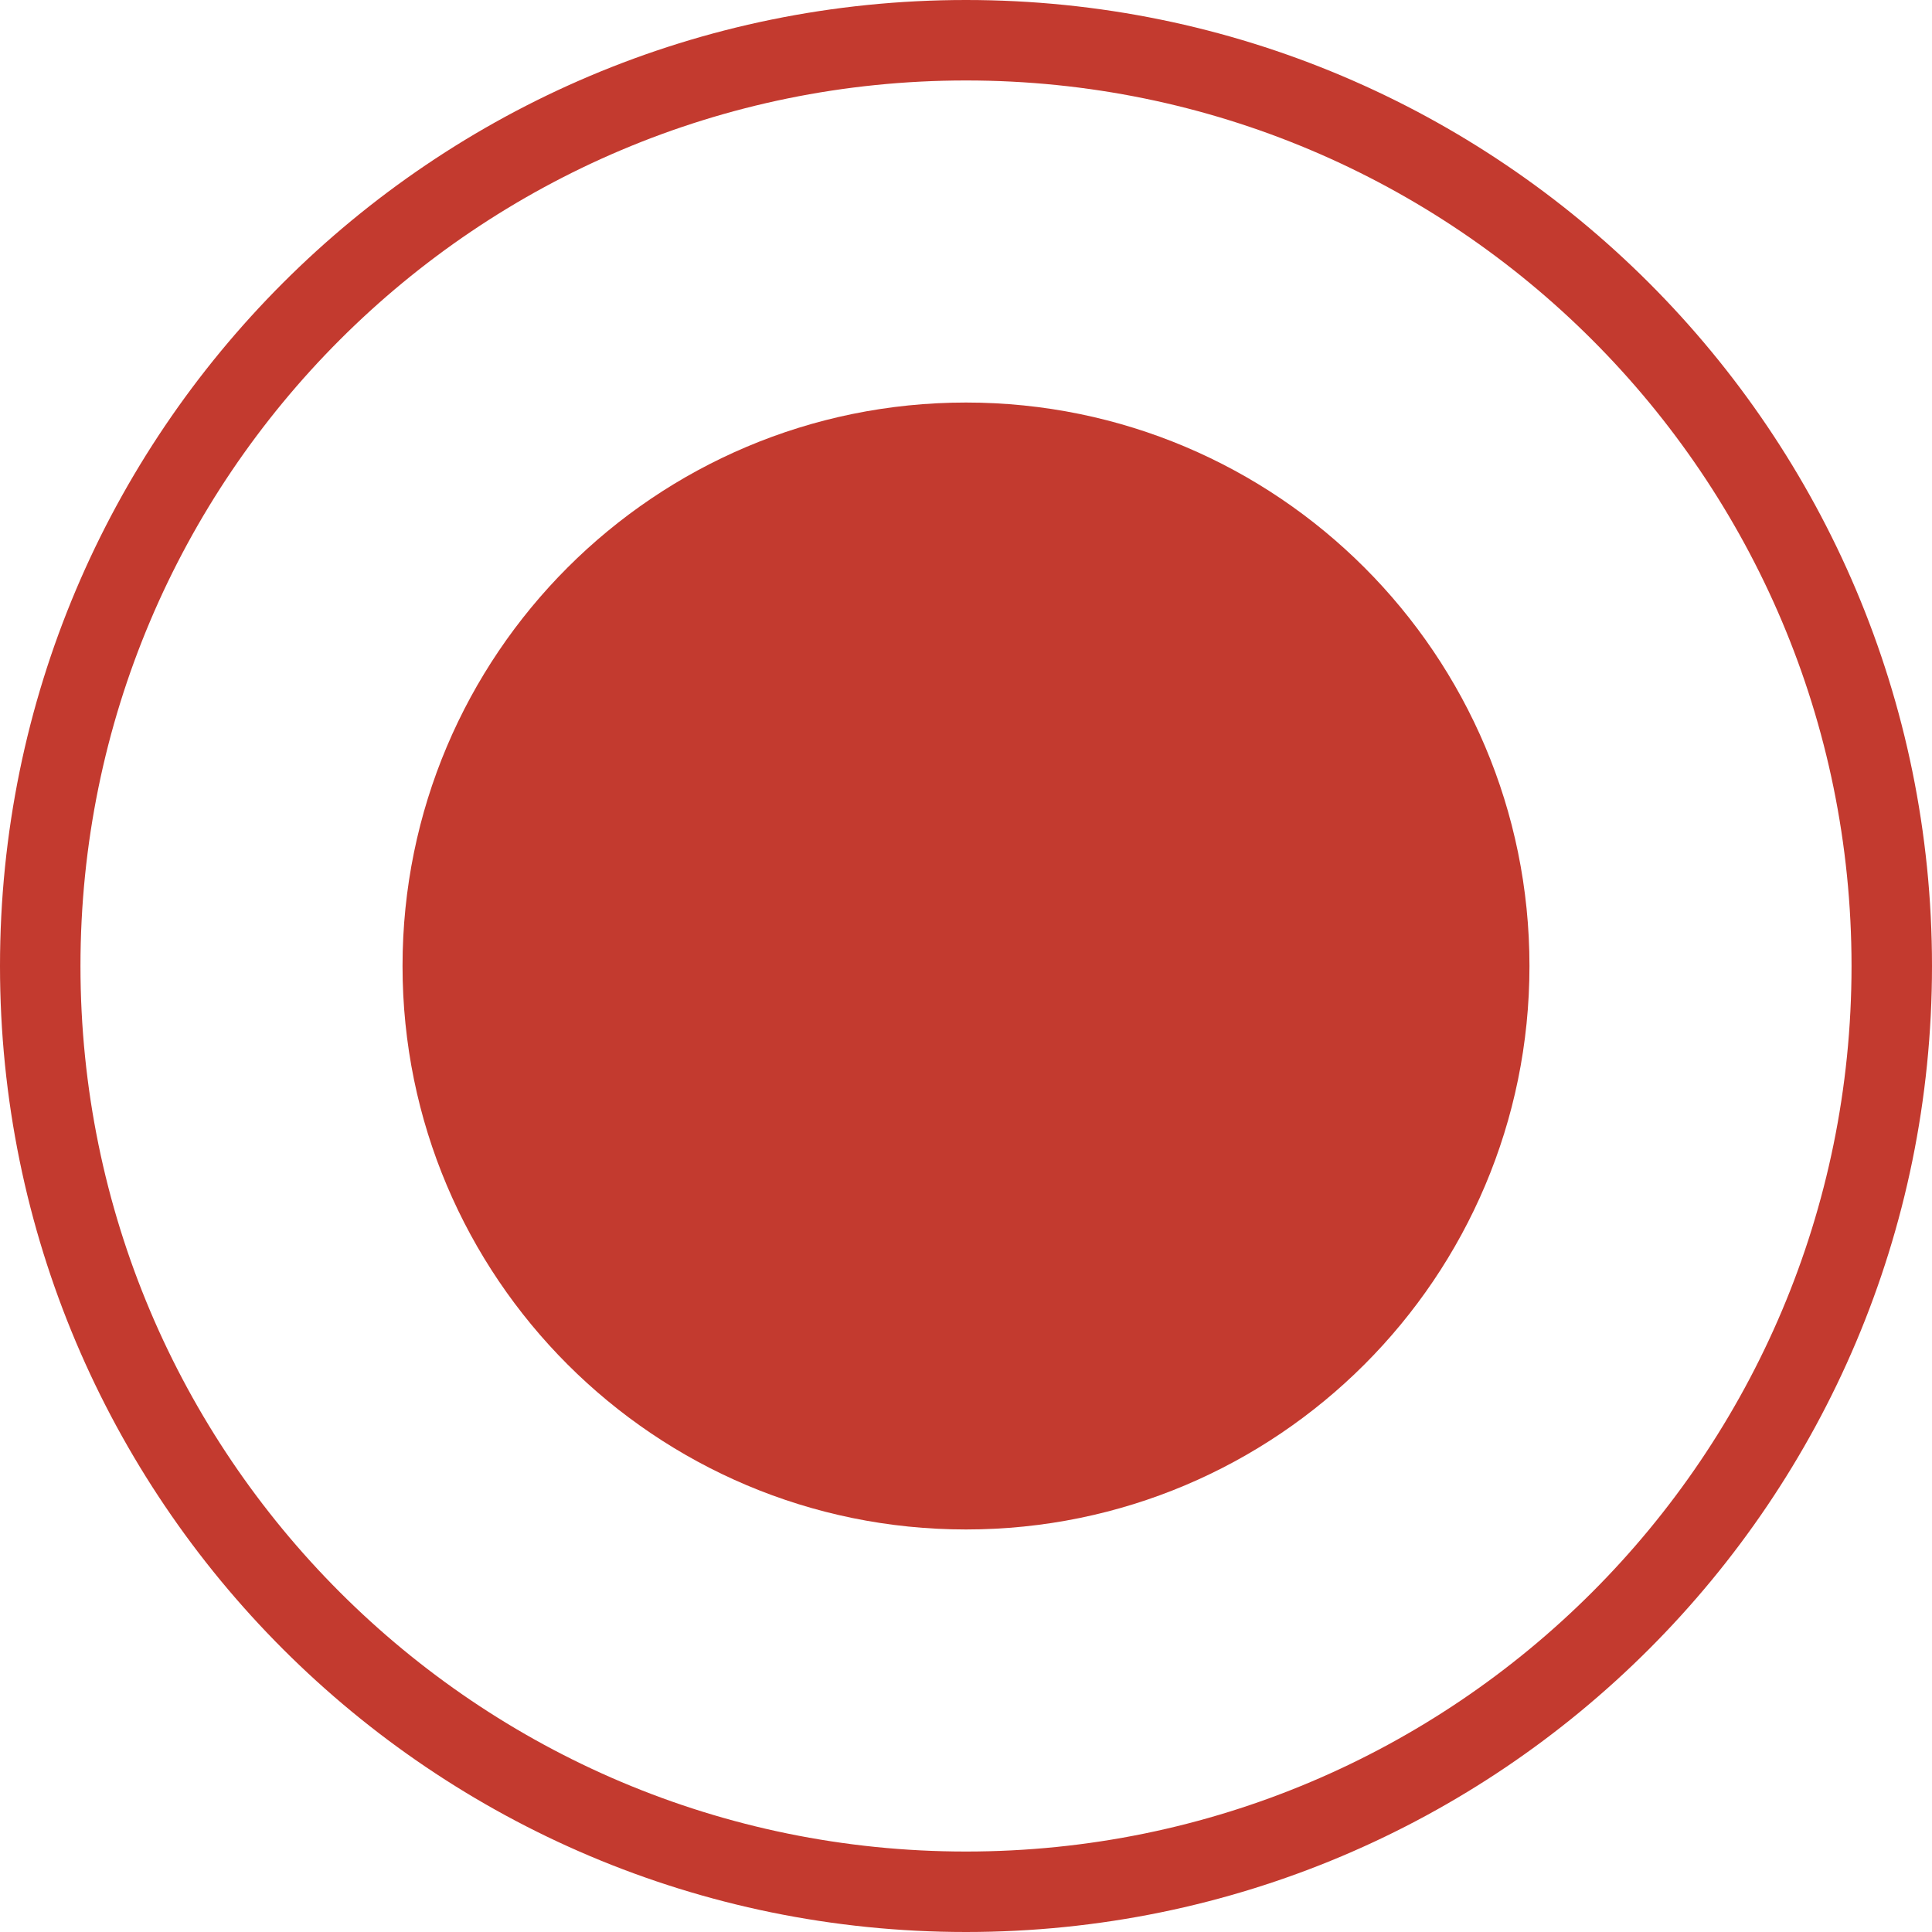
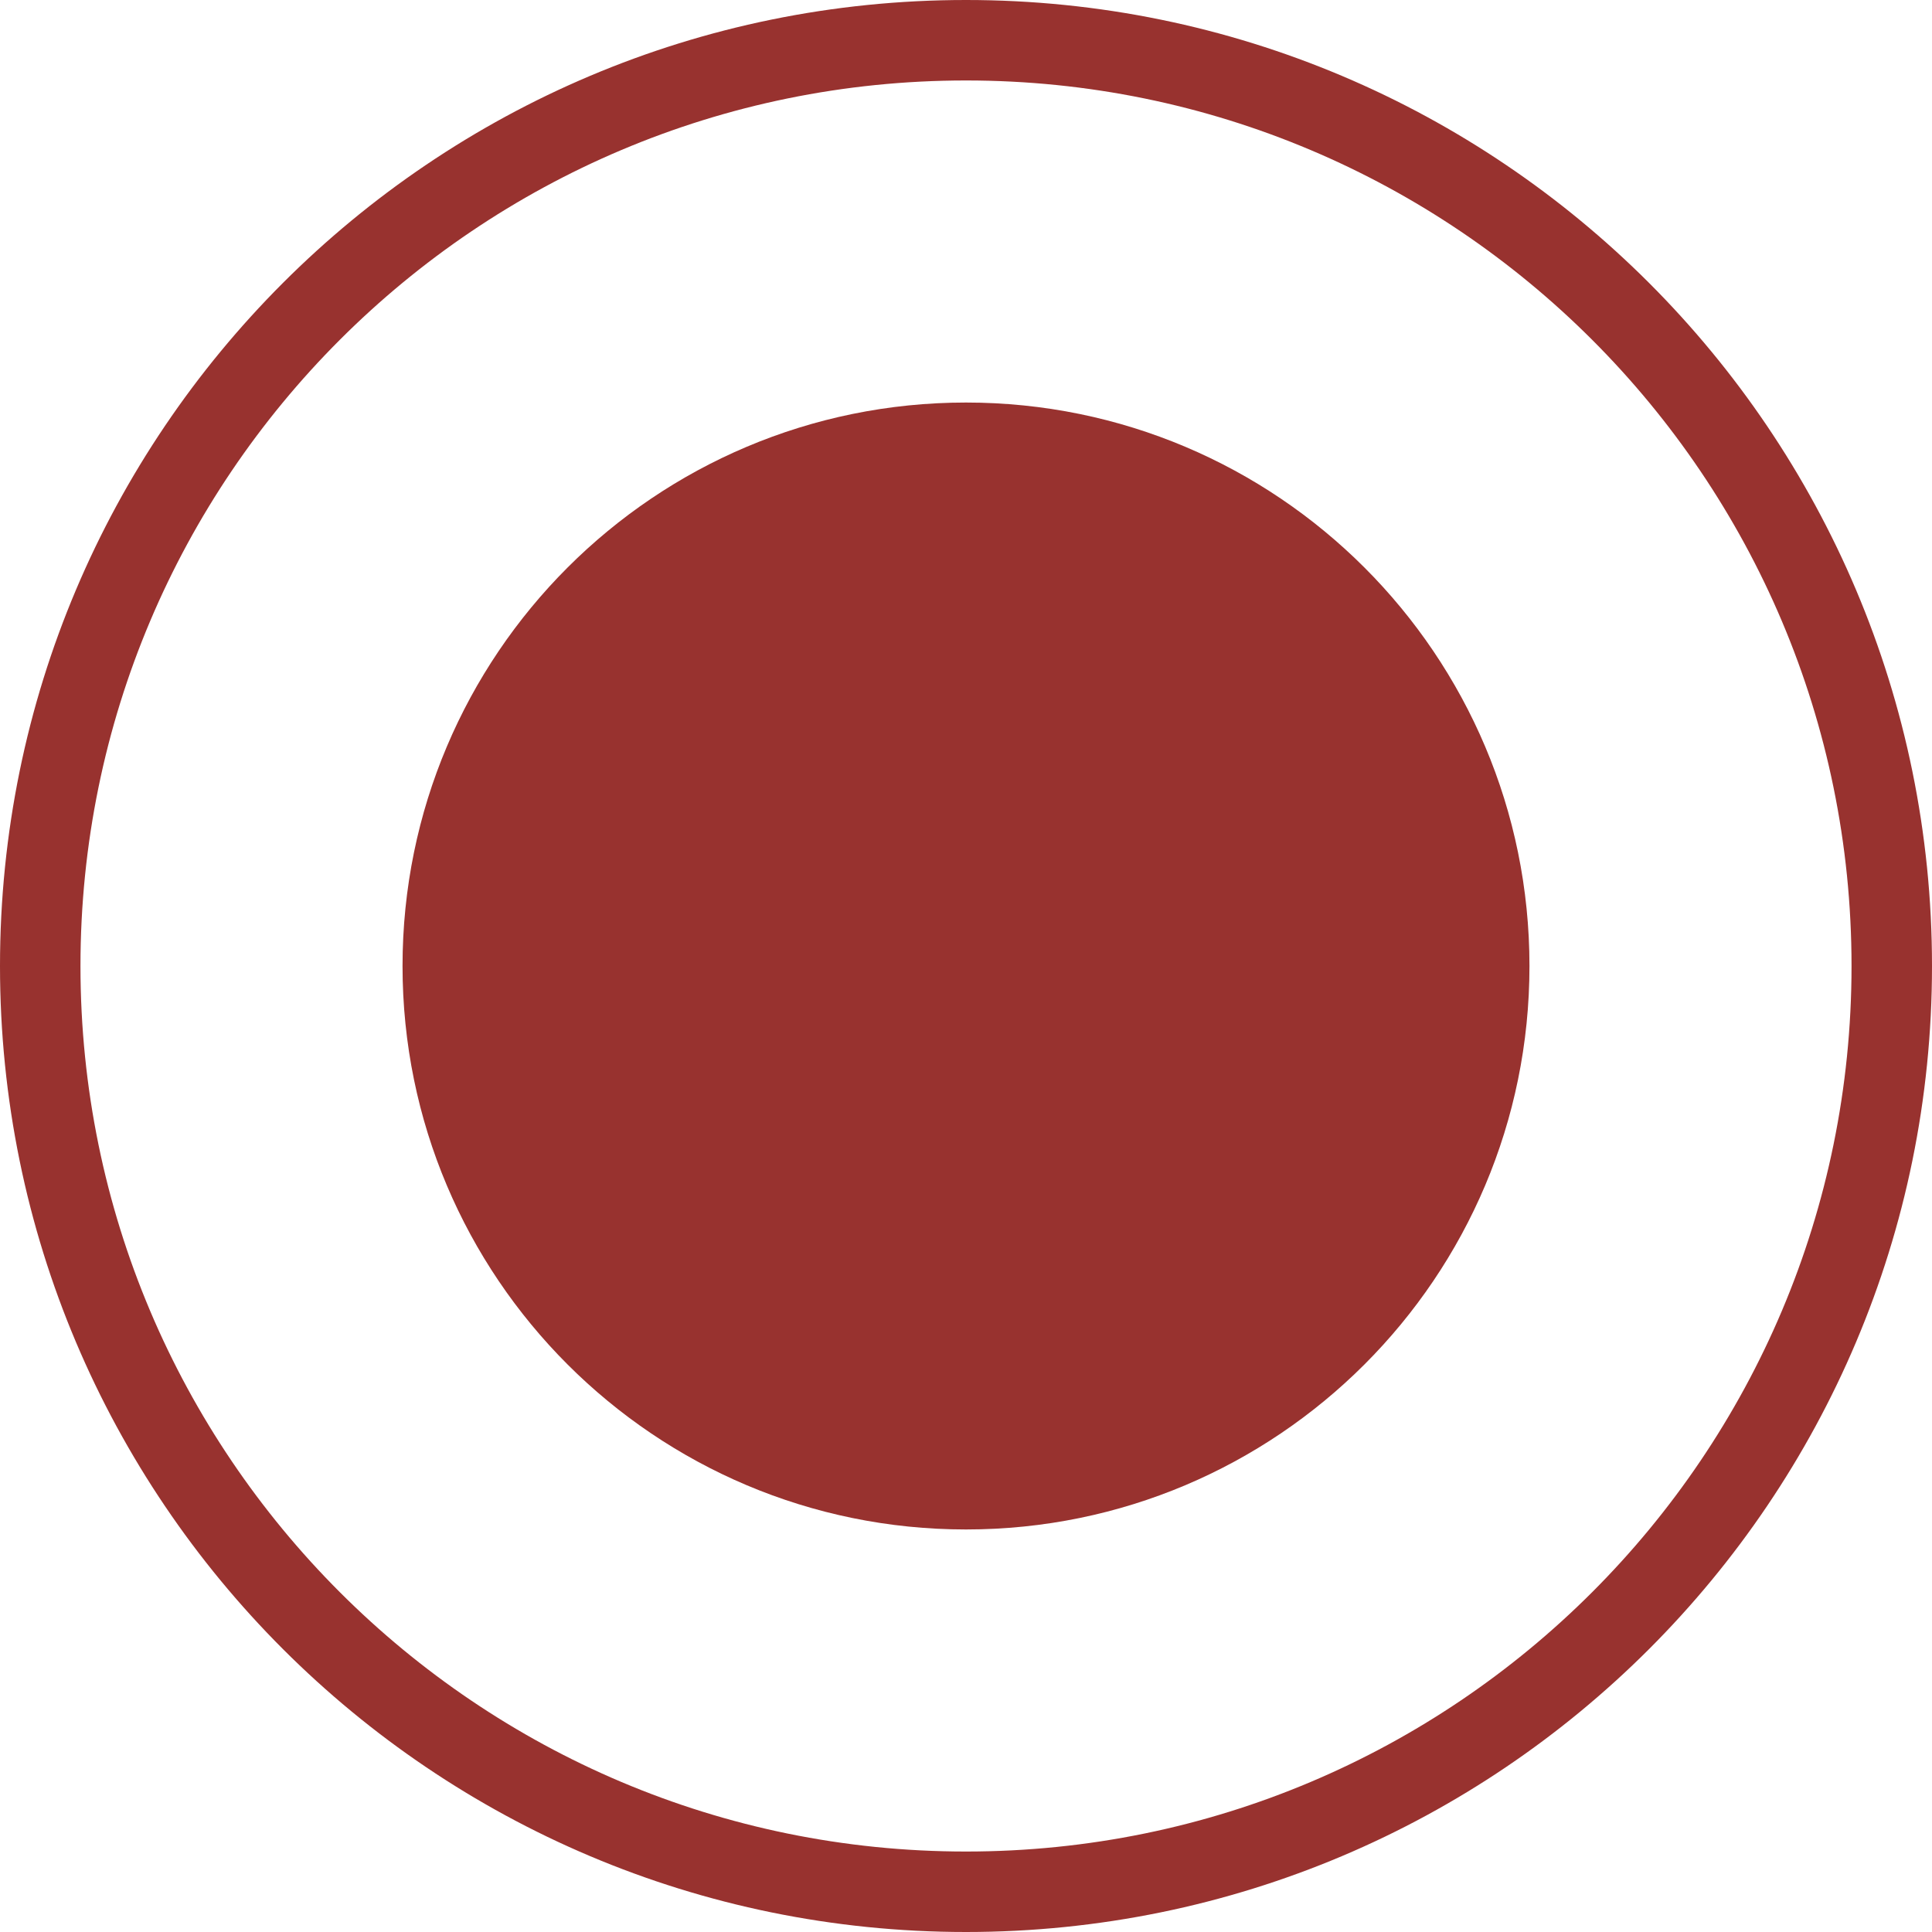
<svg xmlns="http://www.w3.org/2000/svg" width="20" height="20" viewBox="0 0 20 20" fill="none">
-   <path fill-rule="evenodd" clip-rule="evenodd" d="M0.833 10C0.833 15.063 4.937 19.167 10 19.167C15.063 19.167 19.167 15.063 19.167 10C19.167 4.937 15.063 0.833 10 0.833C4.937 0.833 0.833 4.937 0.833 10ZM0 10C0 4.477 4.477 0 10 0C15.523 0 20 4.477 20 10C20 15.523 15.523 20 10 20C4.477 20 0 15.523 0 10Z" fill="#C33A2F" />
-   <path fill-rule="evenodd" clip-rule="evenodd" d="M10 15.833C6.778 15.833 4.167 13.222 4.167 10C4.167 6.778 6.778 4.167 10 4.167C13.222 4.167 15.833 6.778 15.833 10C15.833 13.222 13.222 15.833 10 15.833Z" fill="#C33A2F" />
+   <path fill-rule="evenodd" clip-rule="evenodd" d="M0.833 10C0.833 15.063 4.937 19.167 10 19.167C15.063 19.167 19.167 15.063 19.167 10C19.167 4.937 15.063 0.833 10 0.833C4.937 0.833 0.833 4.937 0.833 10ZM0 10C0 4.477 4.477 0 10 0C15.523 0 20 4.477 20 10C20 15.523 15.523 20 10 20C4.477 20 0 15.523 0 10Z" fill="#98322F" />
+   <path fill-rule="evenodd" clip-rule="evenodd" d="M10 15.833C6.778 15.833 4.167 13.222 4.167 10C4.167 6.778 6.778 4.167 10 4.167C13.222 4.167 15.833 6.778 15.833 10C15.833 13.222 13.222 15.833 10 15.833Z" fill="#98322F" />
</svg>
